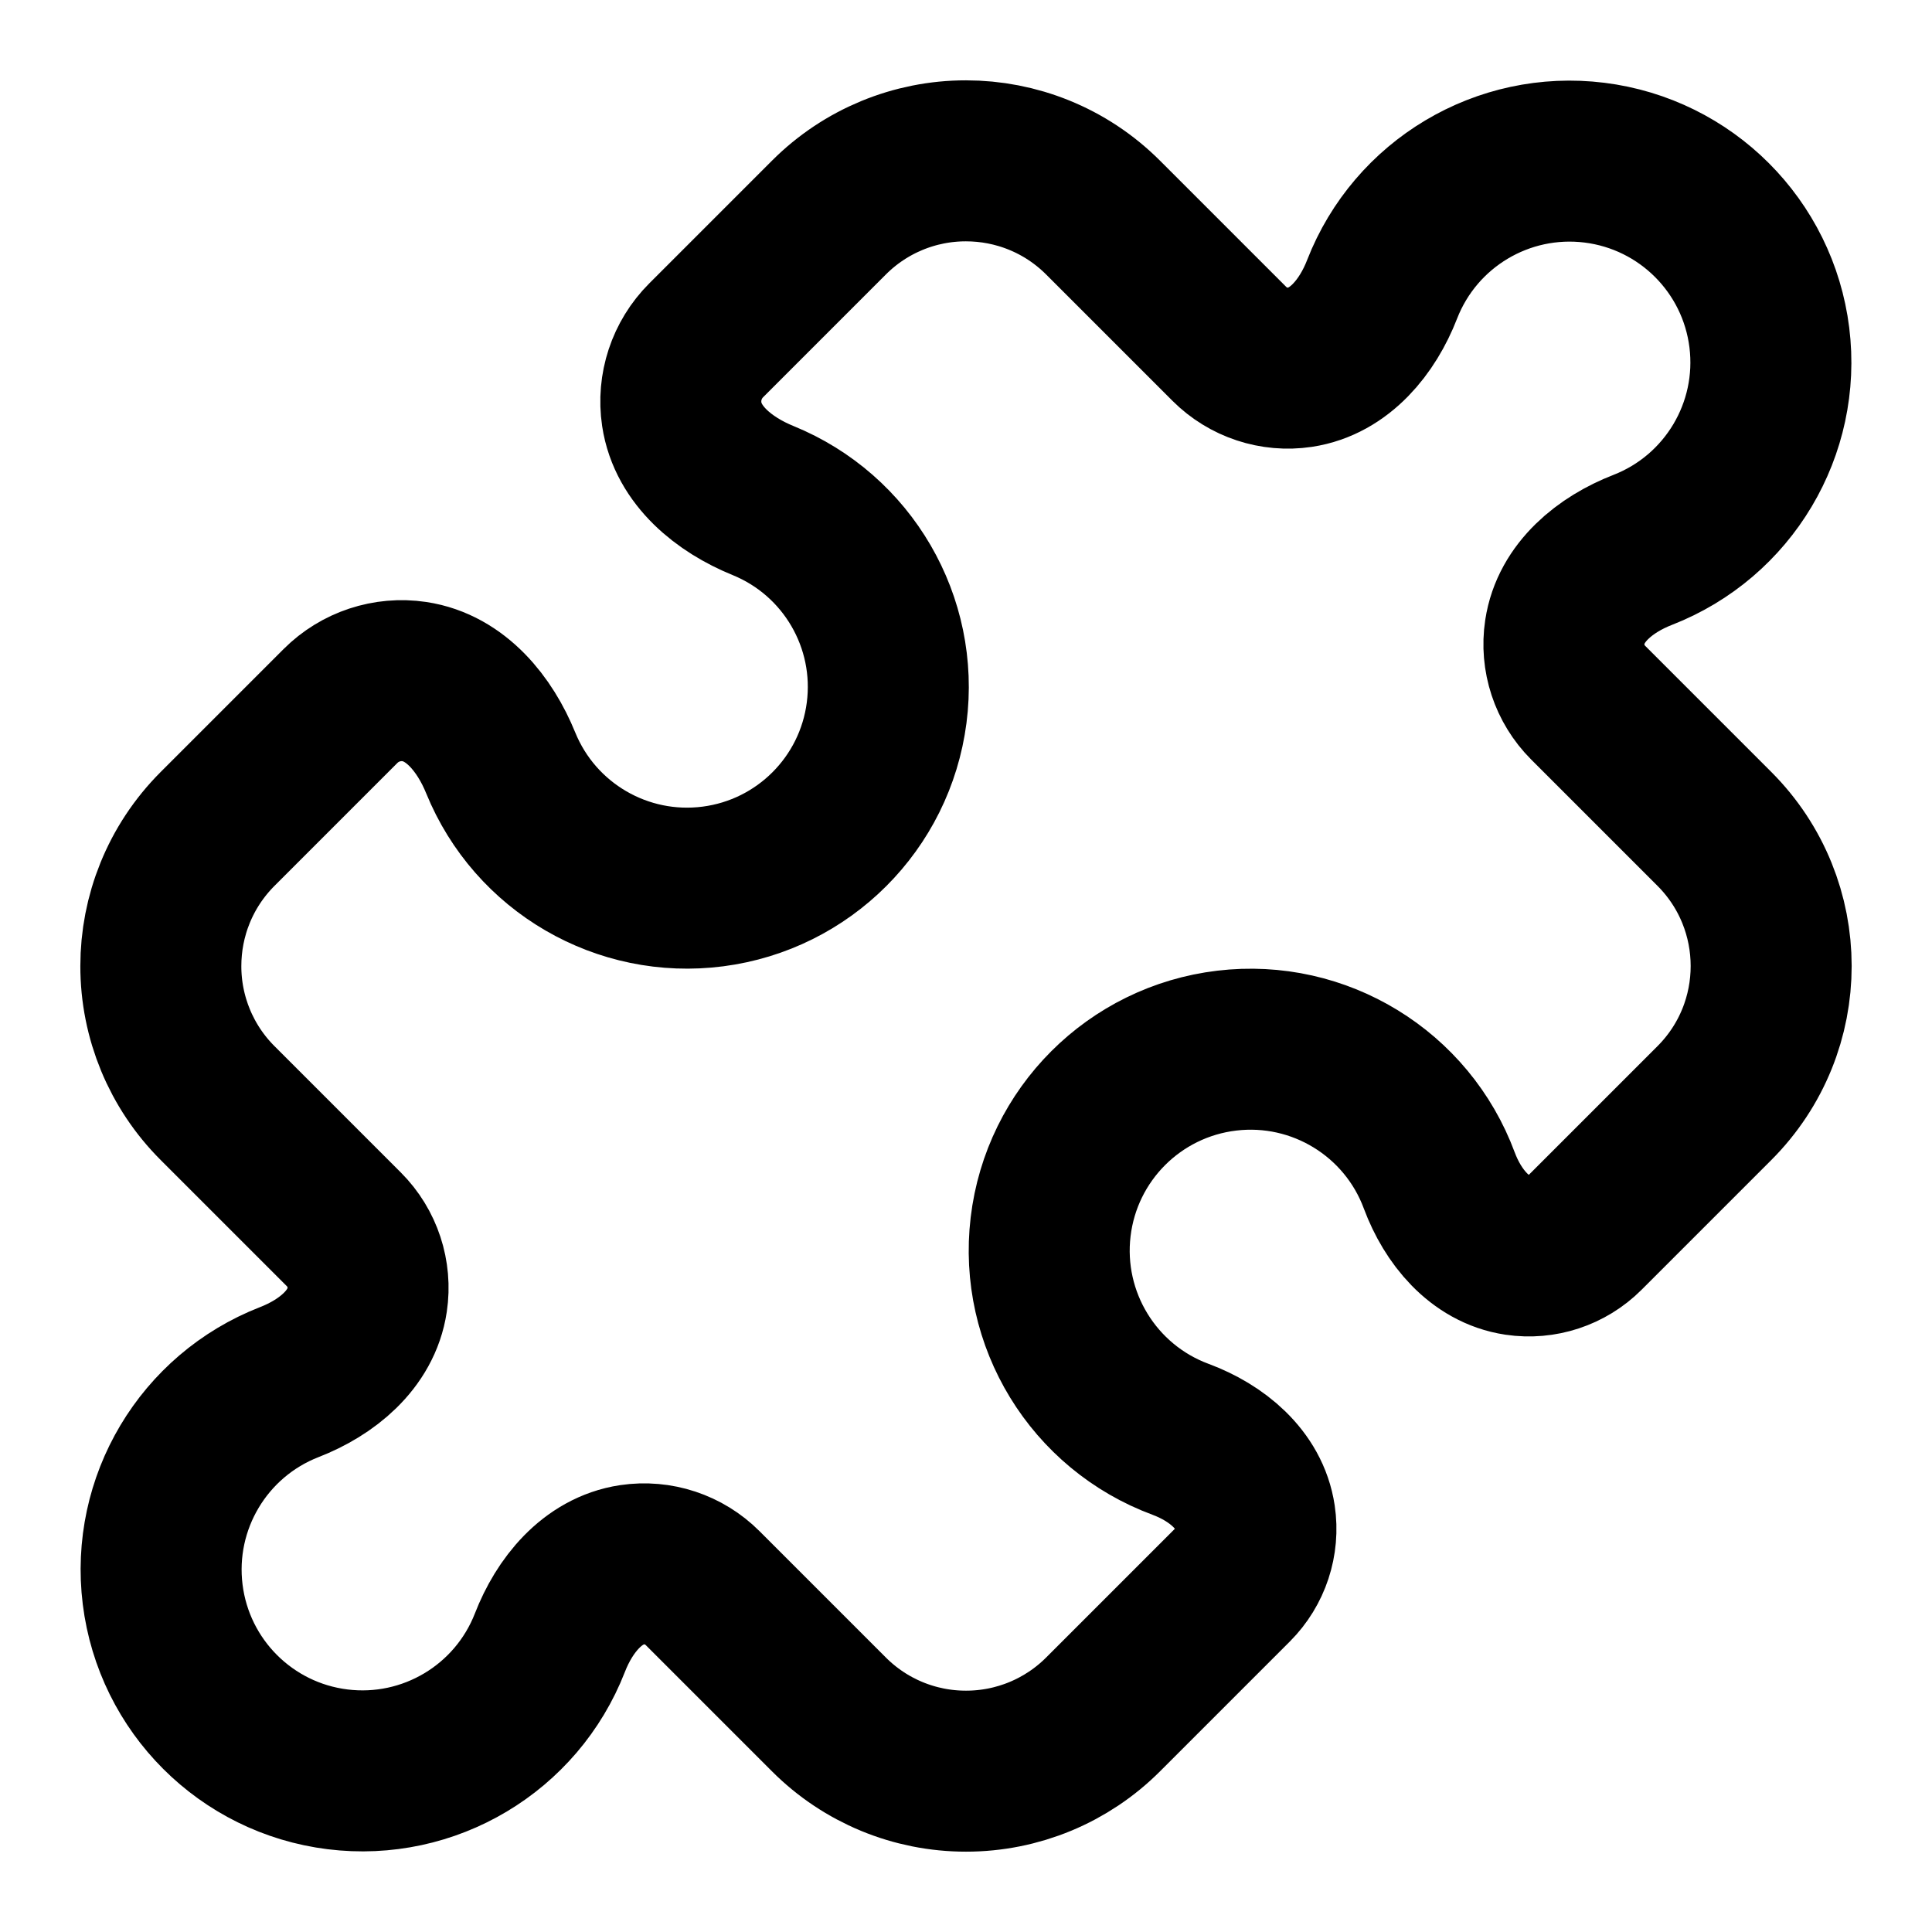
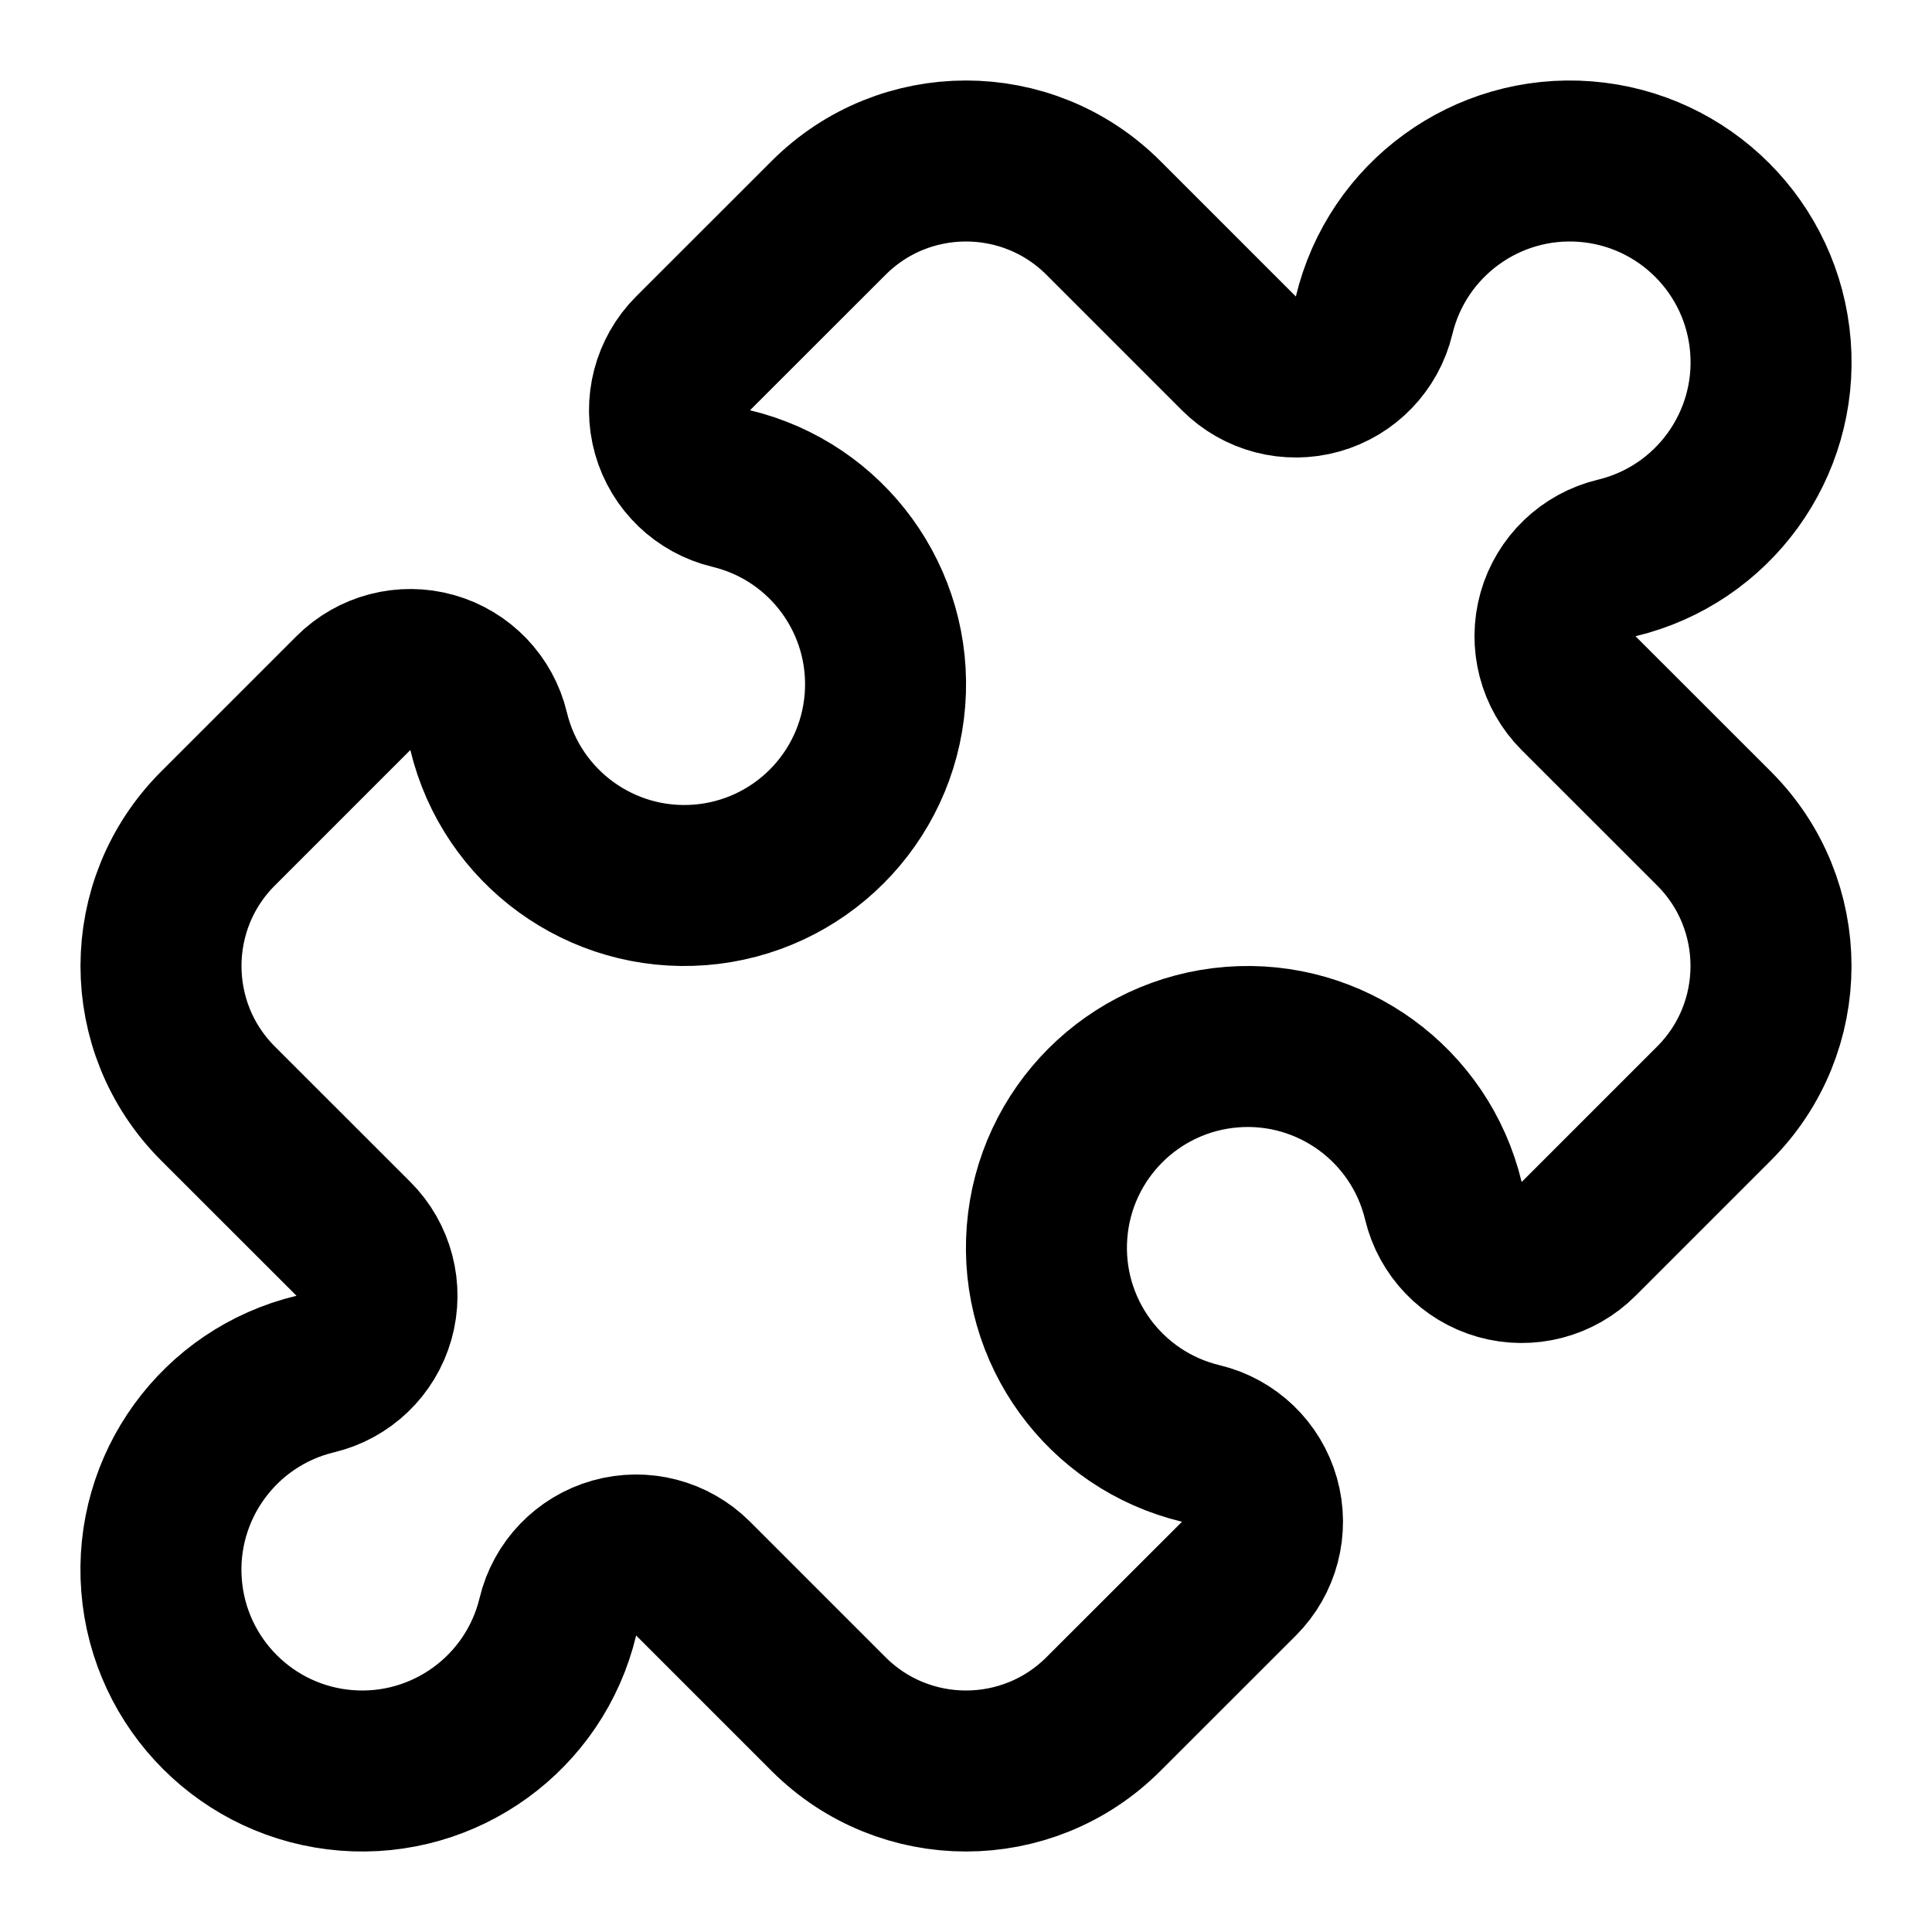
<svg xmlns="http://www.w3.org/2000/svg" viewBox="0 0 24 24" fill="none" stroke="#000" stroke-width="2" stroke-linecap="round" stroke-linejoin="round">
-   <path d="M19.439 7.85c-.049.322.059.648.289.878l1.568 1.568c.47.47.706 1.087.706 1.704s-.235 1.233-.706 1.704l-1.611 1.611a.98.98 0 0 1-.837.276c-.47-.07-.802-.48-.968-.925a2.501 2.501 0 1 0-3.214 3.214c.446.166.855.497.925.968a.979.979 0 0 1-.276.837l-1.61 1.61a2.404 2.404 0 0 1-1.705.707 2.402 2.402 0 0 1-1.704-.706l-1.568-1.568a1.026 1.026 0 0 0-.877-.29c-.493.074-.84.504-1.02.968a2.5 2.5 0 1 1-3.237-3.237c.464-.18.894-.527.967-1.02a1.026 1.026 0 0 0-.289-.877l-1.568-1.568A2.402 2.402 0 0 1 1.998 12c0-.617.236-1.234.706-1.704L4.23 8.77c.24-.24.581-.353.917-.303.515.077.877.528 1.073 1.01a2.5 2.5 0 1 0 3.259-3.259c-.482-.196-.933-.558-1.01-1.073-.05-.336.062-.676.303-.917l1.525-1.525A2.402 2.402 0 0 1 12 1.998c.617 0 1.234.236 1.704.706l1.568 1.568c.23.23.556.338.877.29.493-.074.84-.504 1.02-.968a2.5 2.5 0 1 1 3.237 3.237c-.464.18-.894.527-.967 1.02Z" />
+   <path d="M15.39 4.39a1 1 0 0 0 1.68-.474 2.5 2.5 0 1 1 3.014 3.015 1 1 0 0 0-.474 1.68l1.683 1.682a2.414 2.414 0 0 1 0 3.414L19.61 15.39a1 1 0 0 1-1.68-.474 2.5 2.5 0 1 0-3.014 3.015 1 1 0 0 1 .474 1.68l-1.683 1.682a2.414 2.414 0 0 1-3.414 0L8.61 19.61a1 1 0 0 0-1.68.474 2.5 2.5 0 1 1-3.014-3.015 1 1 0 0 0 .474-1.68l-1.683-1.682a2.414 2.414 0 0 1 0-3.414L4.39 8.61a1 1 0 0 1 1.68.474 2.5 2.5 0 1 0 3.014-3.015 1 1 0 0 1-.474-1.68l1.683-1.682a2.414 2.414 0 0 1 3.414 0z" />
</svg>
